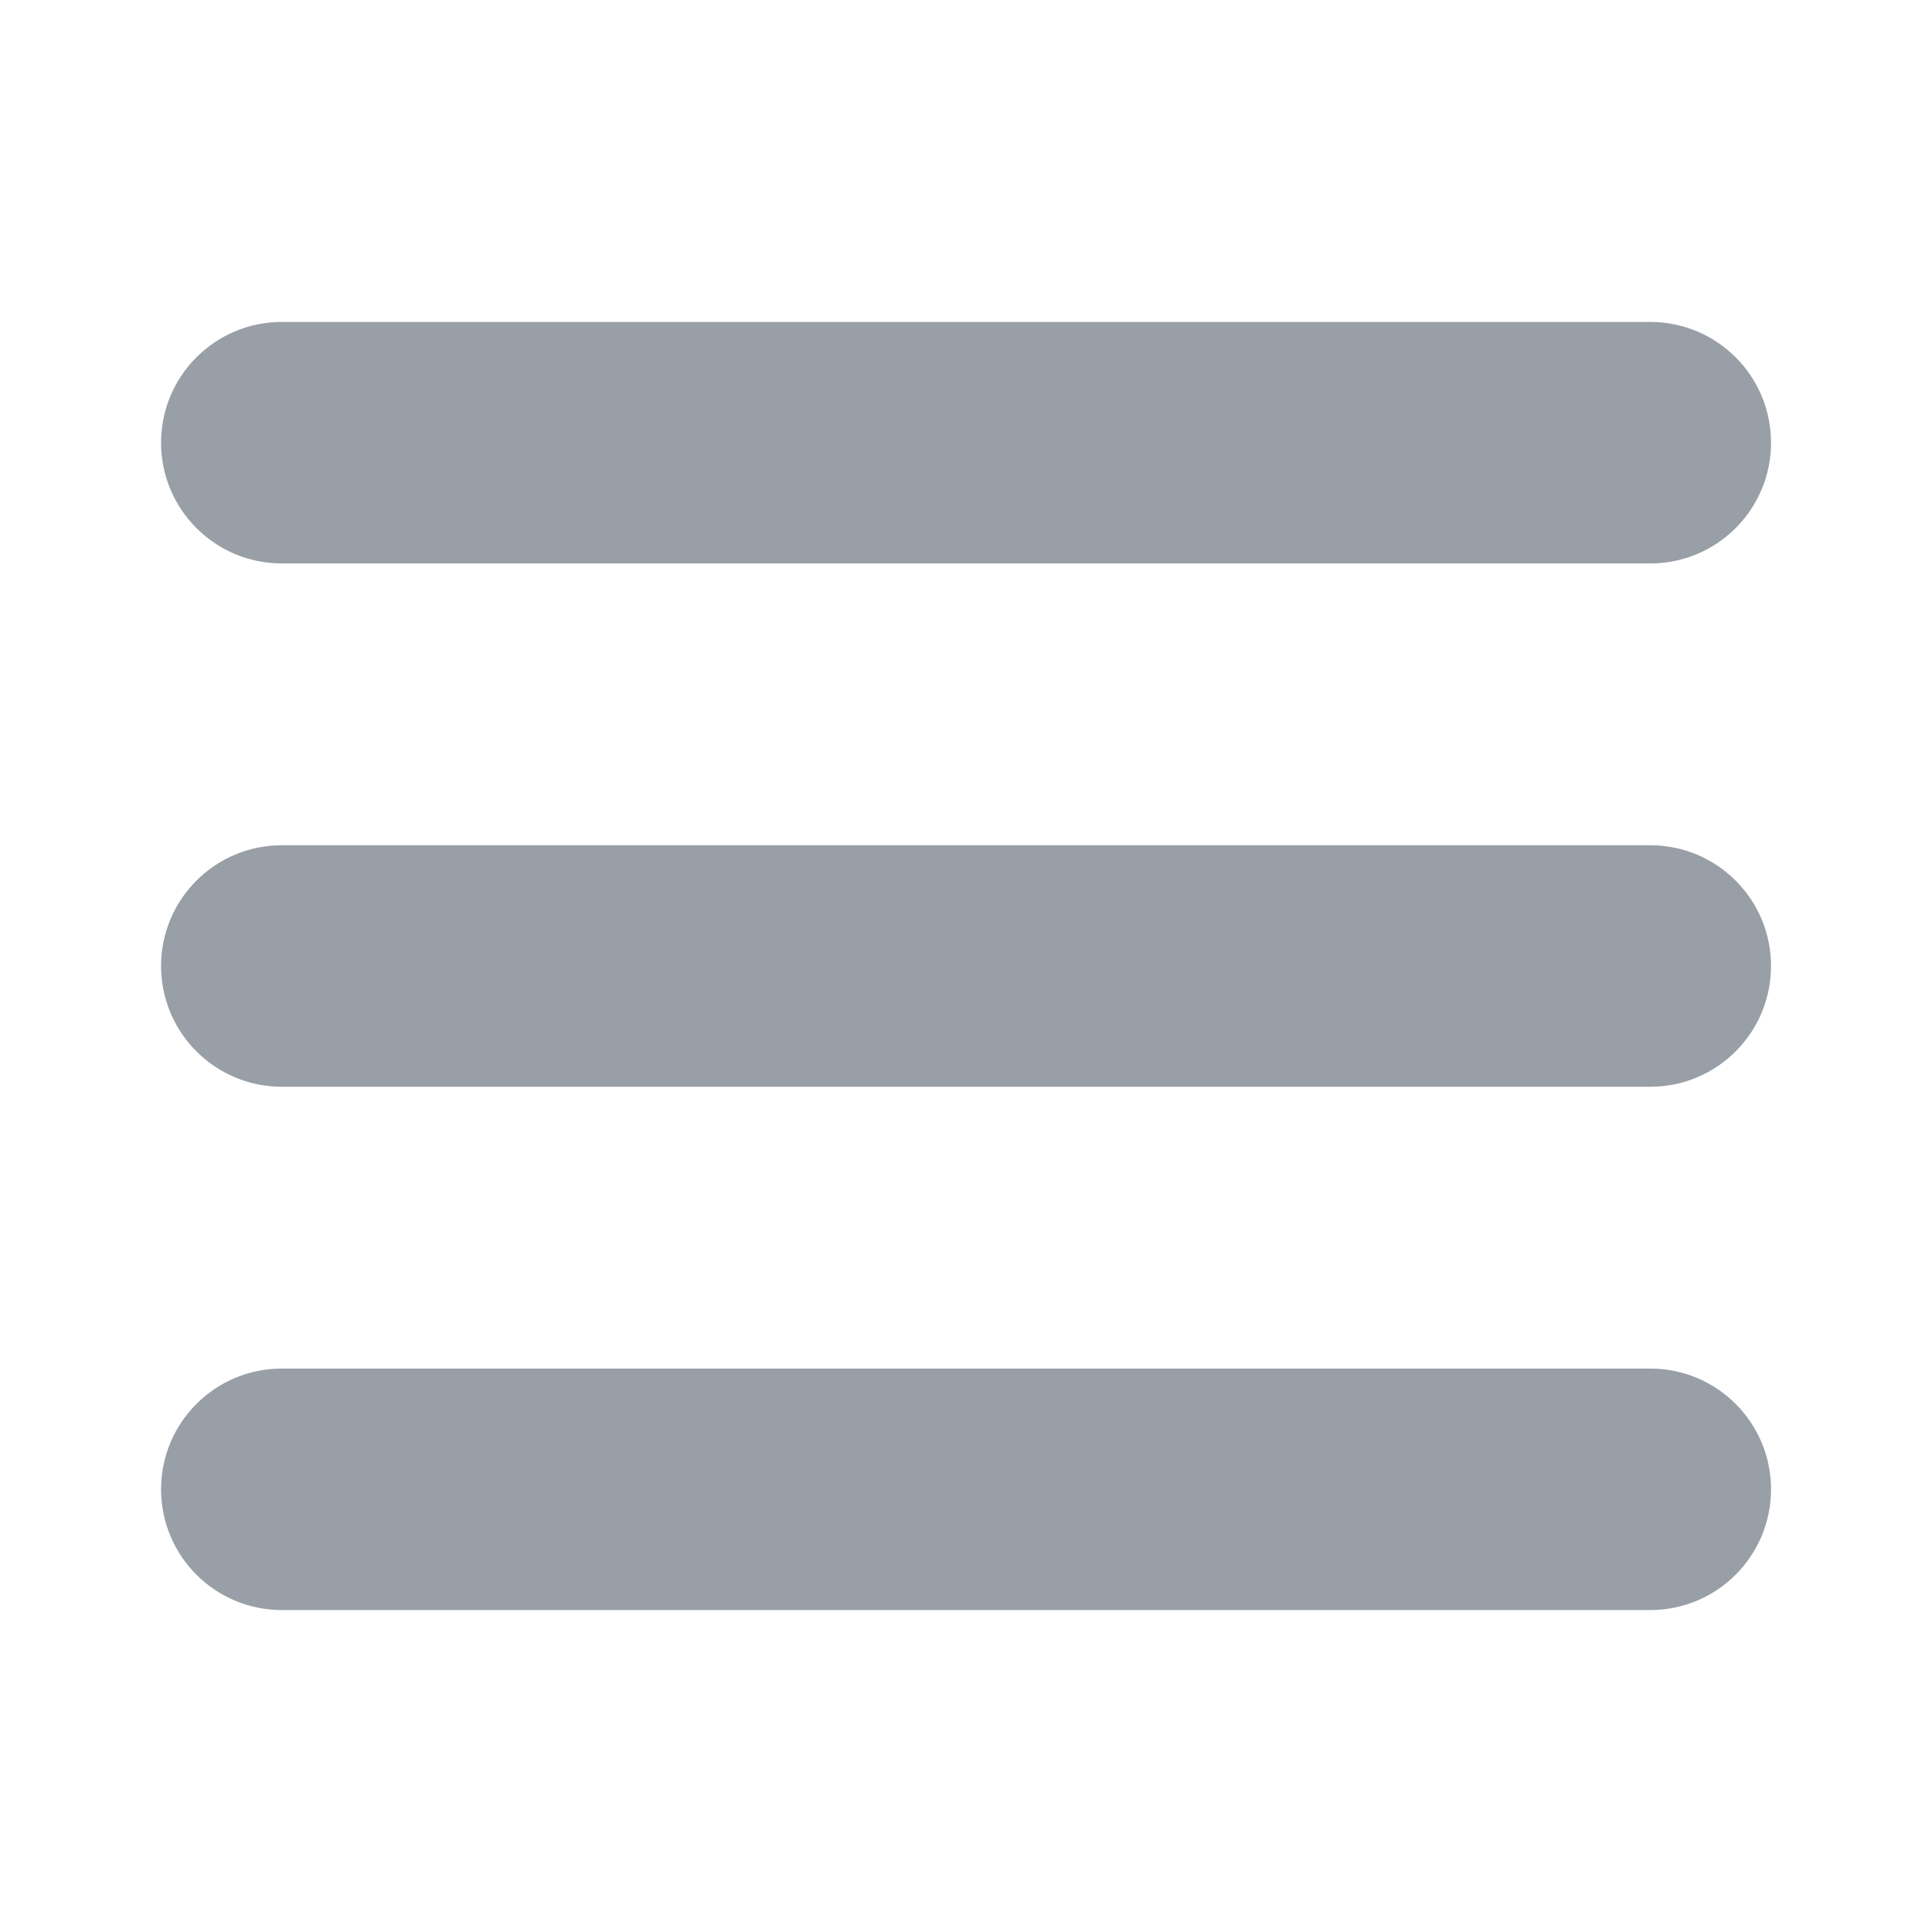
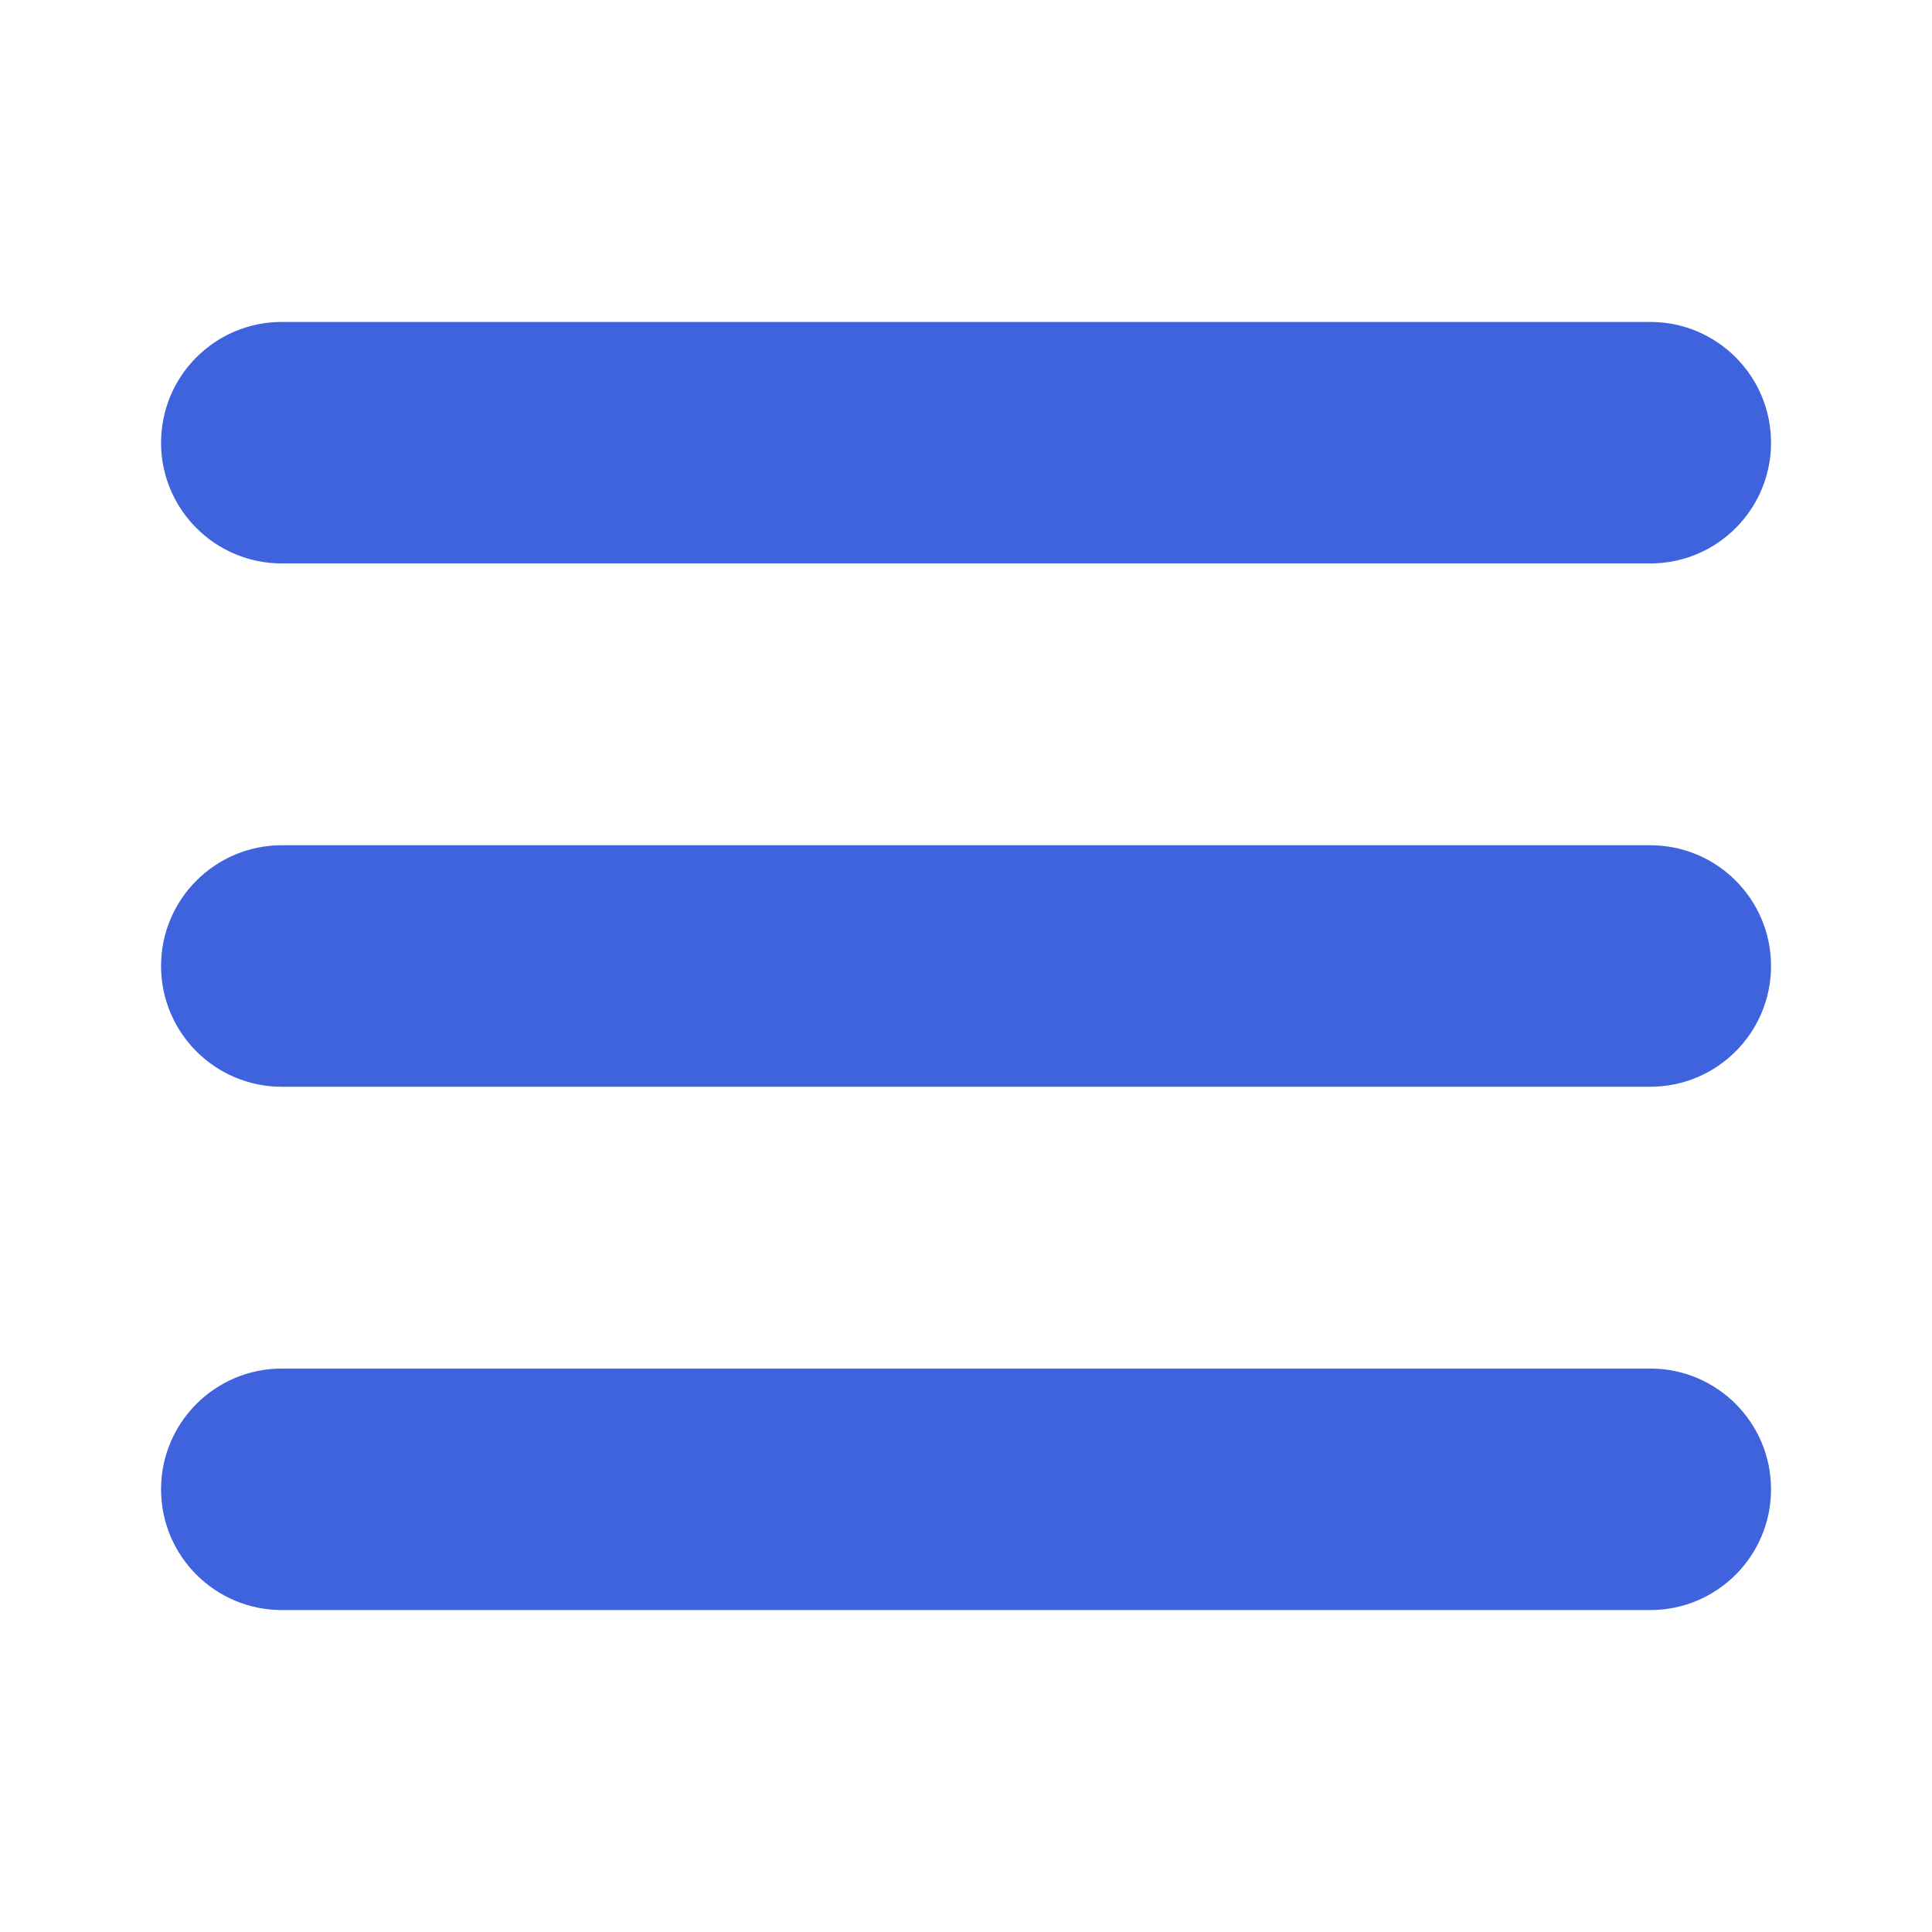
<svg xmlns="http://www.w3.org/2000/svg" width="22" height="22" viewBox="0 0 22 22" fill="none">
-   <g opacity="0.5">
-     <rect x="1.834" y="3.666" width="18.333" height="2.75" rx="1.375" fill="#333F4E" />
-     <rect x="1.834" y="9.625" width="18.333" height="2.75" rx="1.375" fill="#333F4E" />
-     <rect x="1.834" y="15.584" width="18.333" height="2.75" rx="1.375" fill="#333F4E" />
+   <g opacity="1">
+     <rect x="1.834" y="3.666" width="18.333" height="2.75" rx="1.375" fill="#3E63DD" />
+     <rect x="1.834" y="9.625" width="18.333" height="2.75" rx="1.375" fill="#3E63DD" />
+     <rect x="1.834" y="15.584" width="18.333" height="2.75" rx="1.375" fill="#3E63DD" />
  </g>
</svg>
